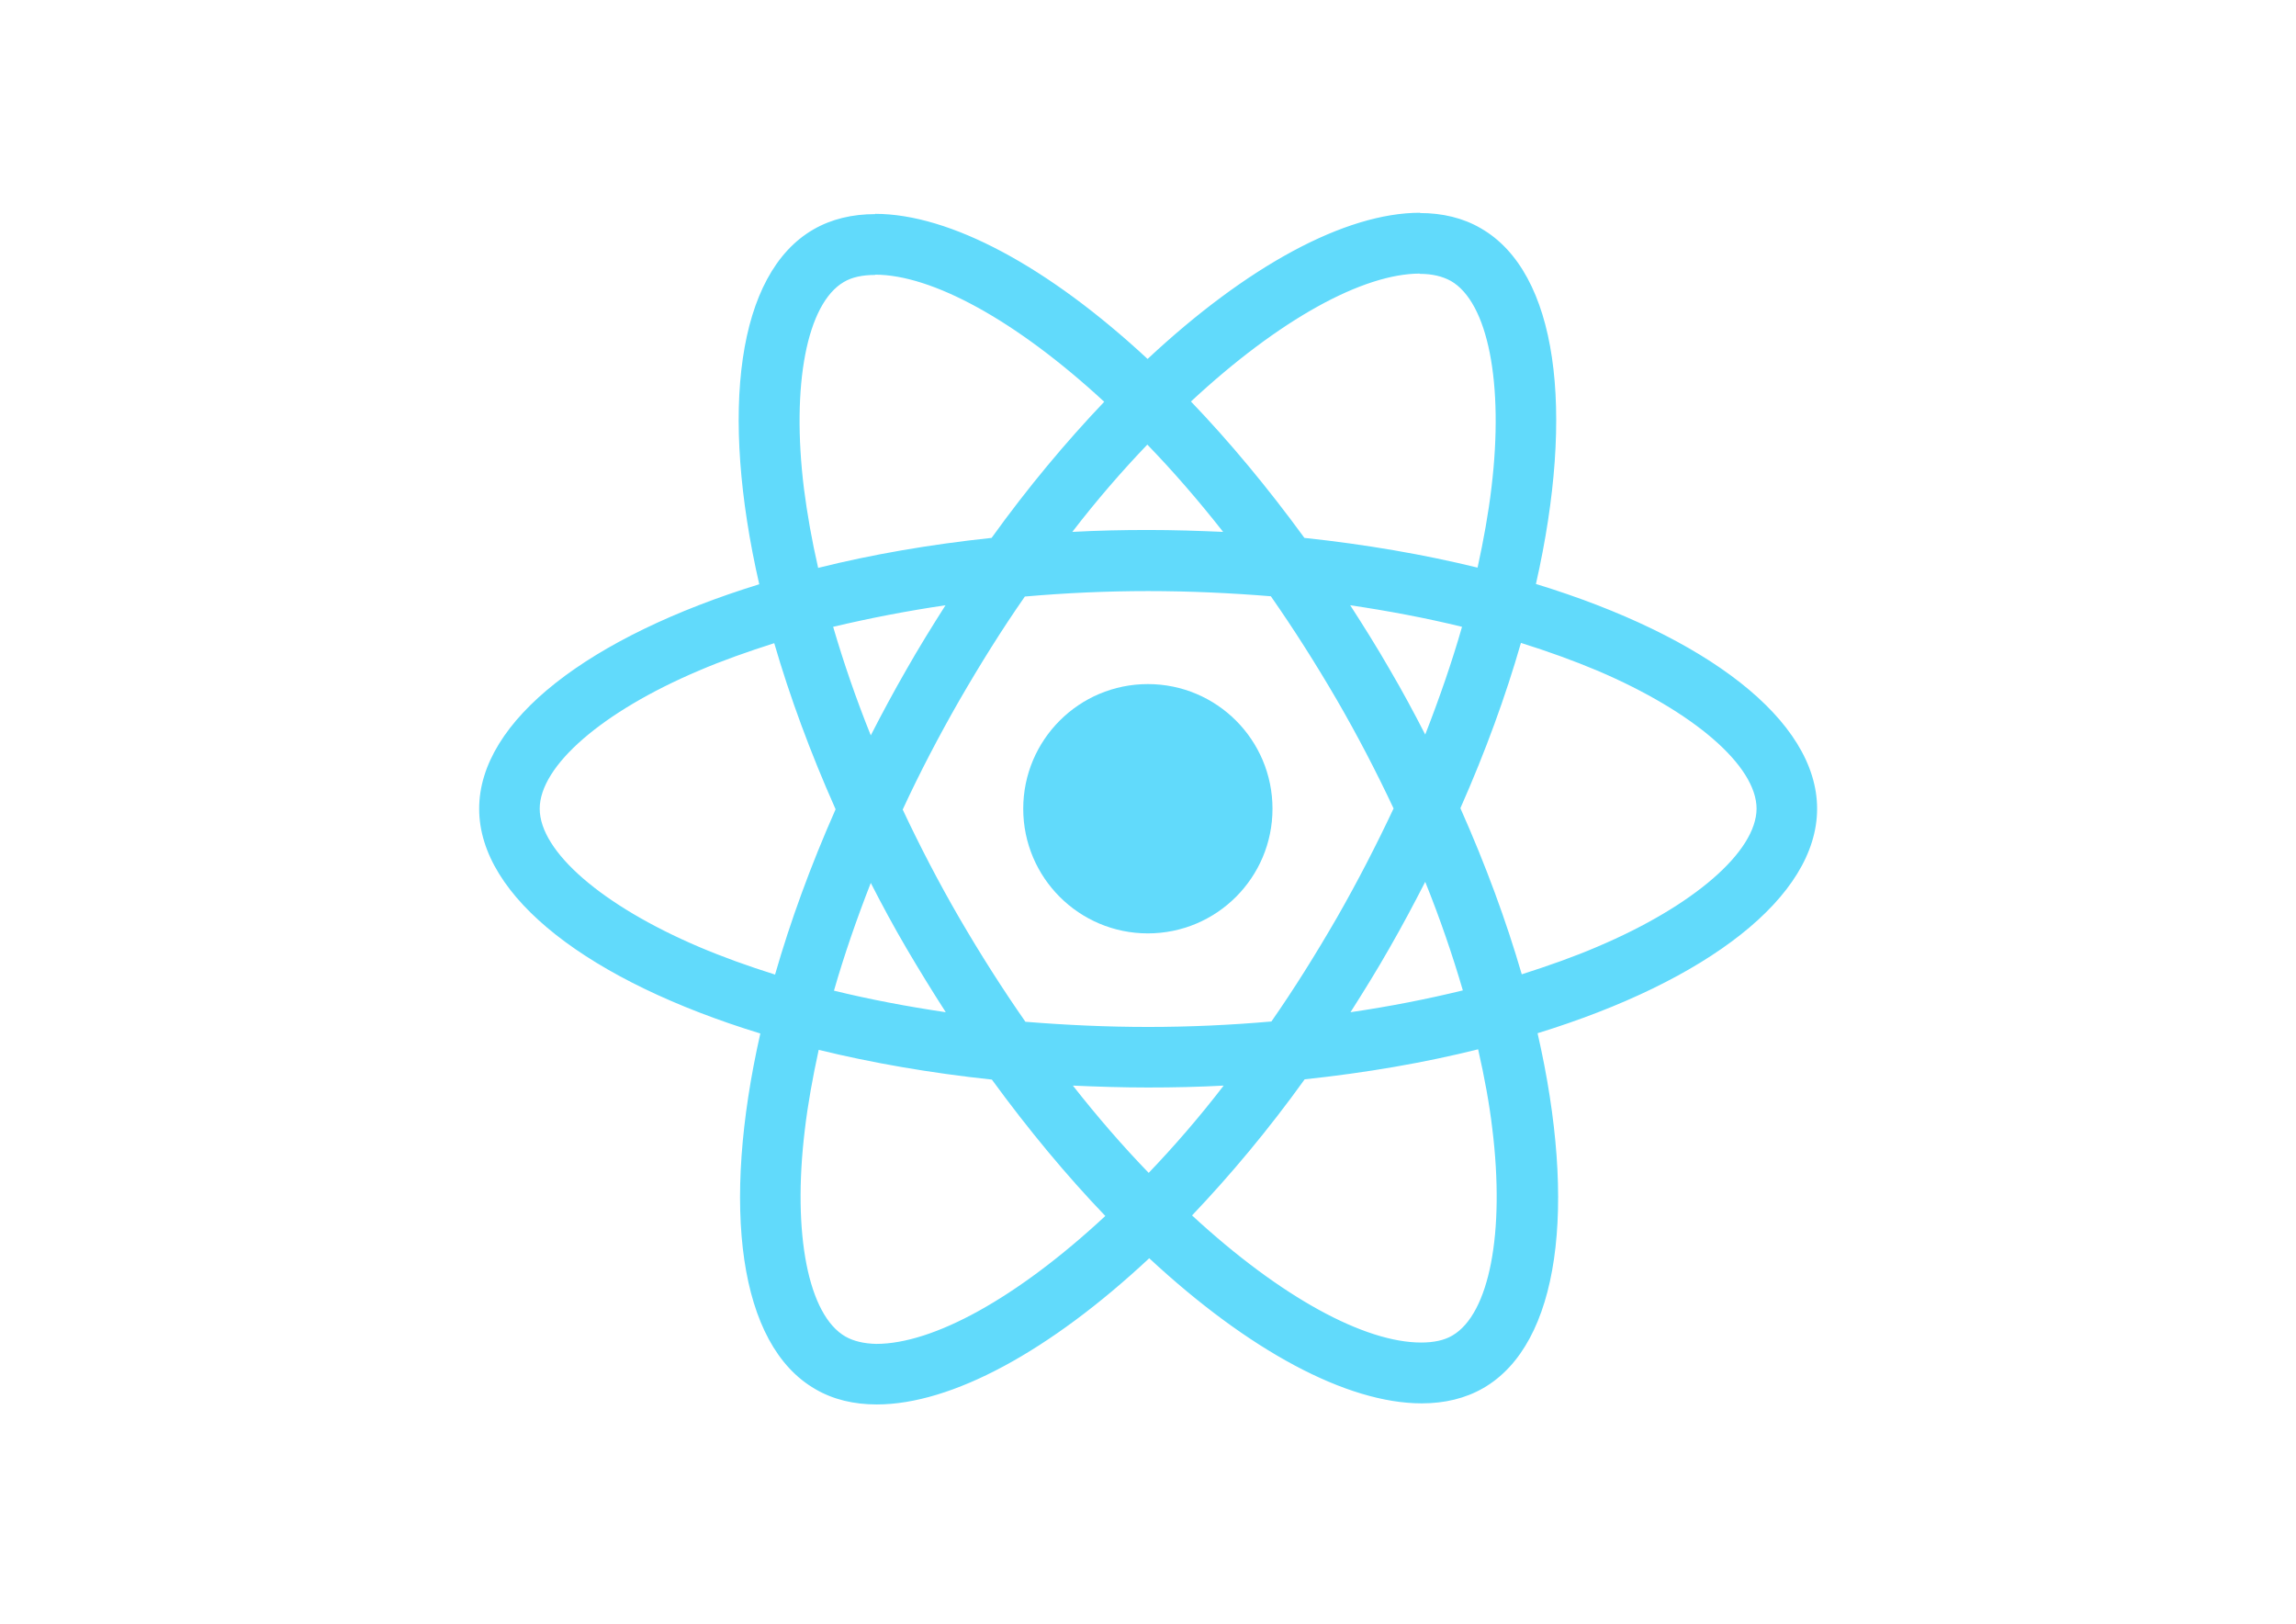
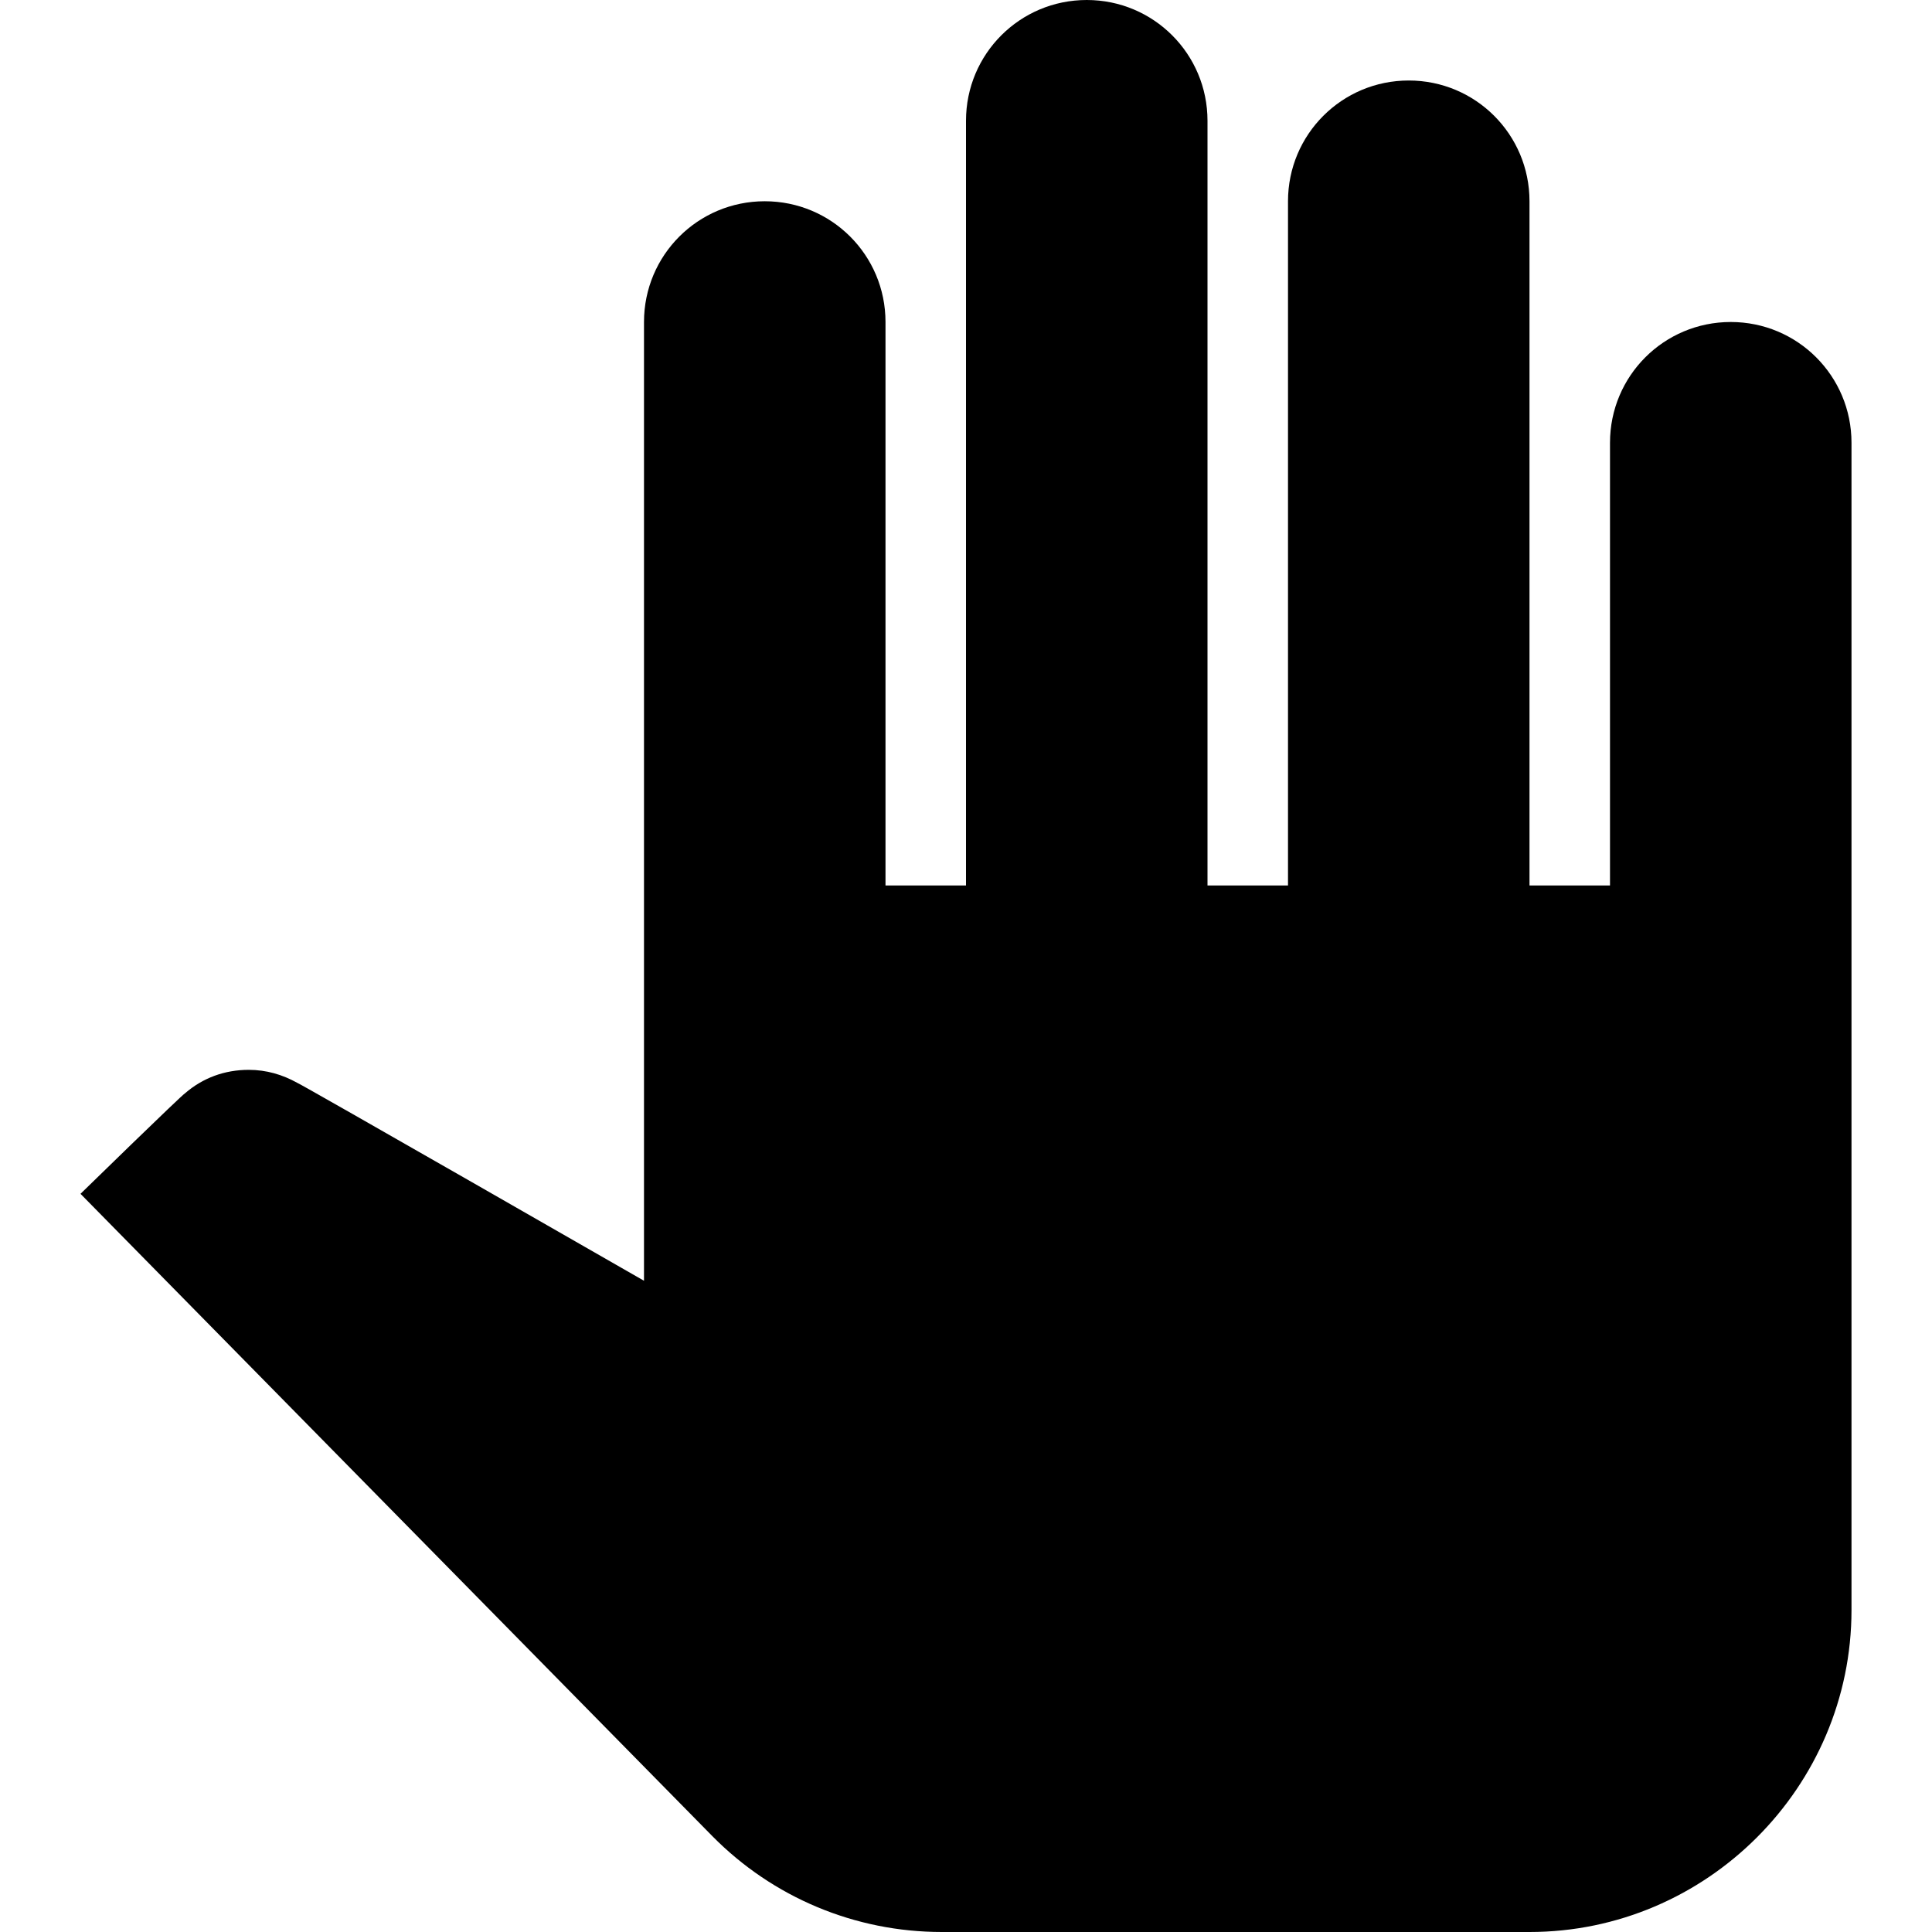
- <svg xmlns="http://www.w3.org/2000/svg" viewBox="0 0 841.9 595.3">
-   <g fill="#61DAFB">
-     <path d="M666.3 296.5c0-32.5-40.7-63.3-103.1-82.4 14.4-63.6 8-114.2-20.2-130.4-6.5-3.8-14.1-5.6-22.4-5.6v22.3c4.6 0 8.3.9 11.4 2.6 13.6 7.8 19.5 37.5 14.9 75.7-1.1 9.4-2.9 19.3-5.1 29.4-19.6-4.8-41-8.5-63.5-10.9-13.5-18.5-27.5-35.3-41.6-50 32.6-30.3 63.2-46.9 84-46.9V78c-27.5 0-63.5 19.6-99.9 53.6-36.4-33.8-72.4-53.2-99.9-53.2v22.3c20.7 0 51.4 16.5 84 46.6-14 14.7-28 31.4-41.3 49.9-22.6 2.4-44 6.1-63.6 11-2.3-10-4-19.7-5.2-29-4.7-38.2 1.1-67.9 14.6-75.8 3-1.8 6.9-2.6 11.5-2.6V78.5c-8.4 0-16 1.8-22.6 5.6-28.1 16.2-34.4 66.7-19.9 130.1-62.2 19.2-102.7 49.9-102.7 82.3 0 32.5 40.7 63.3 103.1 82.4-14.4 63.6-8 114.2 20.2 130.4 6.5 3.8 14.1 5.6 22.5 5.6 27.5 0 63.5-19.6 99.9-53.6 36.4 33.8 72.4 53.2 99.9 53.2 8.4 0 16-1.8 22.6-5.6 28.1-16.2 34.4-66.7 19.9-130.1 62-19.1 102.5-49.9 102.5-82.3zm-130.2-66.7c-3.7 12.9-8.3 26.2-13.5 39.5-4.1-8-8.4-16-13.1-24-4.6-8-9.5-15.8-14.4-23.4 14.2 2.1 27.9 4.7 41 7.9zm-45.8 106.5c-7.8 13.5-15.8 26.3-24.1 38.2-14.9 1.3-30 2-45.2 2-15.1 0-30.2-.7-45-1.9-8.3-11.9-16.4-24.6-24.2-38-7.6-13.1-14.5-26.4-20.8-39.8 6.2-13.4 13.2-26.8 20.7-39.9 7.8-13.5 15.8-26.3 24.1-38.2 14.9-1.3 30-2 45.2-2 15.1 0 30.2.7 45 1.9 8.3 11.9 16.4 24.6 24.2 38 7.6 13.1 14.5 26.4 20.8 39.8-6.3 13.4-13.2 26.8-20.7 39.9zm32.3-13c5.4 13.4 10 26.8 13.8 39.8-13.1 3.2-26.9 5.9-41.2 8 4.9-7.7 9.8-15.6 14.4-23.7 4.6-8 8.9-16.1 13-24.1zM421.2 430c-9.3-9.6-18.6-20.3-27.8-32 9 .4 18.2.7 27.5.7 9.4 0 18.7-.2 27.8-.7-9 11.7-18.3 22.4-27.5 32zm-74.4-58.9c-14.2-2.1-27.9-4.7-41-7.9 3.7-12.9 8.3-26.2 13.5-39.5 4.1 8 8.4 16 13.1 24 4.7 8 9.5 15.8 14.4 23.4zM420.7 163c9.3 9.6 18.6 20.3 27.8 32-9-.4-18.2-.7-27.5-.7-9.4 0-18.7.2-27.8.7 9-11.7 18.3-22.4 27.5-32zm-74 58.9c-4.9 7.7-9.8 15.6-14.4 23.7-4.6 8-8.9 16-13 24-5.4-13.4-10-26.8-13.8-39.8 13.1-3.1 26.9-5.8 41.2-7.9zm-90.5 125.2c-35.4-15.1-58.3-34.9-58.3-50.6 0-15.7 22.9-35.6 58.3-50.6 8.6-3.7 18-7 27.7-10.1 5.7 19.6 13.2 40 22.5 60.9-9.2 20.8-16.6 41.1-22.2 60.6-9.9-3.1-19.3-6.5-28-10.2zM310 490c-13.6-7.8-19.5-37.5-14.9-75.7 1.1-9.4 2.9-19.3 5.1-29.4 19.6 4.8 41 8.5 63.5 10.9 13.5 18.5 27.5 35.3 41.6 50-32.6 30.3-63.2 46.9-84 46.9-4.5-.1-8.3-1-11.3-2.7zm237.2-76.2c4.7 38.2-1.1 67.9-14.6 75.8-3 1.8-6.9 2.6-11.5 2.6-20.7 0-51.4-16.5-84-46.6 14-14.7 28-31.4 41.3-49.9 22.6-2.4 44-6.1 63.6-11 2.3 10.1 4.1 19.8 5.2 29.1zm38.5-66.7c-8.6 3.7-18 7-27.7 10.1-5.7-19.6-13.2-40-22.5-60.9 9.2-20.8 16.6-41.1 22.2-60.6 9.9 3.1 19.3 6.5 28.1 10.2 35.4 15.1 58.3 34.9 58.3 50.6-.1 15.7-23 35.6-58.4 50.6zM320.8 78.4z" />
-     <circle cx="420.9" cy="296.5" r="45.7" />
-     <path d="M520.5 78.1z" />
+ <svg xmlns="http://www.w3.org/2000/svg" enable-background="new 0 0 24 24" viewBox="0 0 24 24" fill="black" width="18px" height="18px">
+   <g>
+     <rect fill="none" height="24" width="24" />
+   </g>
+   <g>
+     <g>
+       <g>
+         <path d="M23,5.5V20c0,2.2-1.8,4-4,4h-7.3c-1.08,0-2.1-0.43-2.85-1.19L1,14.83c0,0,1.26-1.23,1.3-1.25 c0.22-0.19,0.49-0.29,0.79-0.29c0.22,0,0.42,0.06,0.6,0.16C3.73,13.46,8,15.91,8,15.91V4c0-0.83,0.67-1.5,1.5-1.5S11,3.17,11,4v7 h1V1.5C12,0.67,12.67,0,13.5,0S15,0.67,15,1.5V11h1V2.5C16,1.67,16.67,1,17.5,1S19,1.67,19,2.5V11h1V5.5C20,4.67,20.67,4,21.5,4 S23,4.67,23,5.5z" />
+       </g>
+     </g>
  </g>
</svg>
